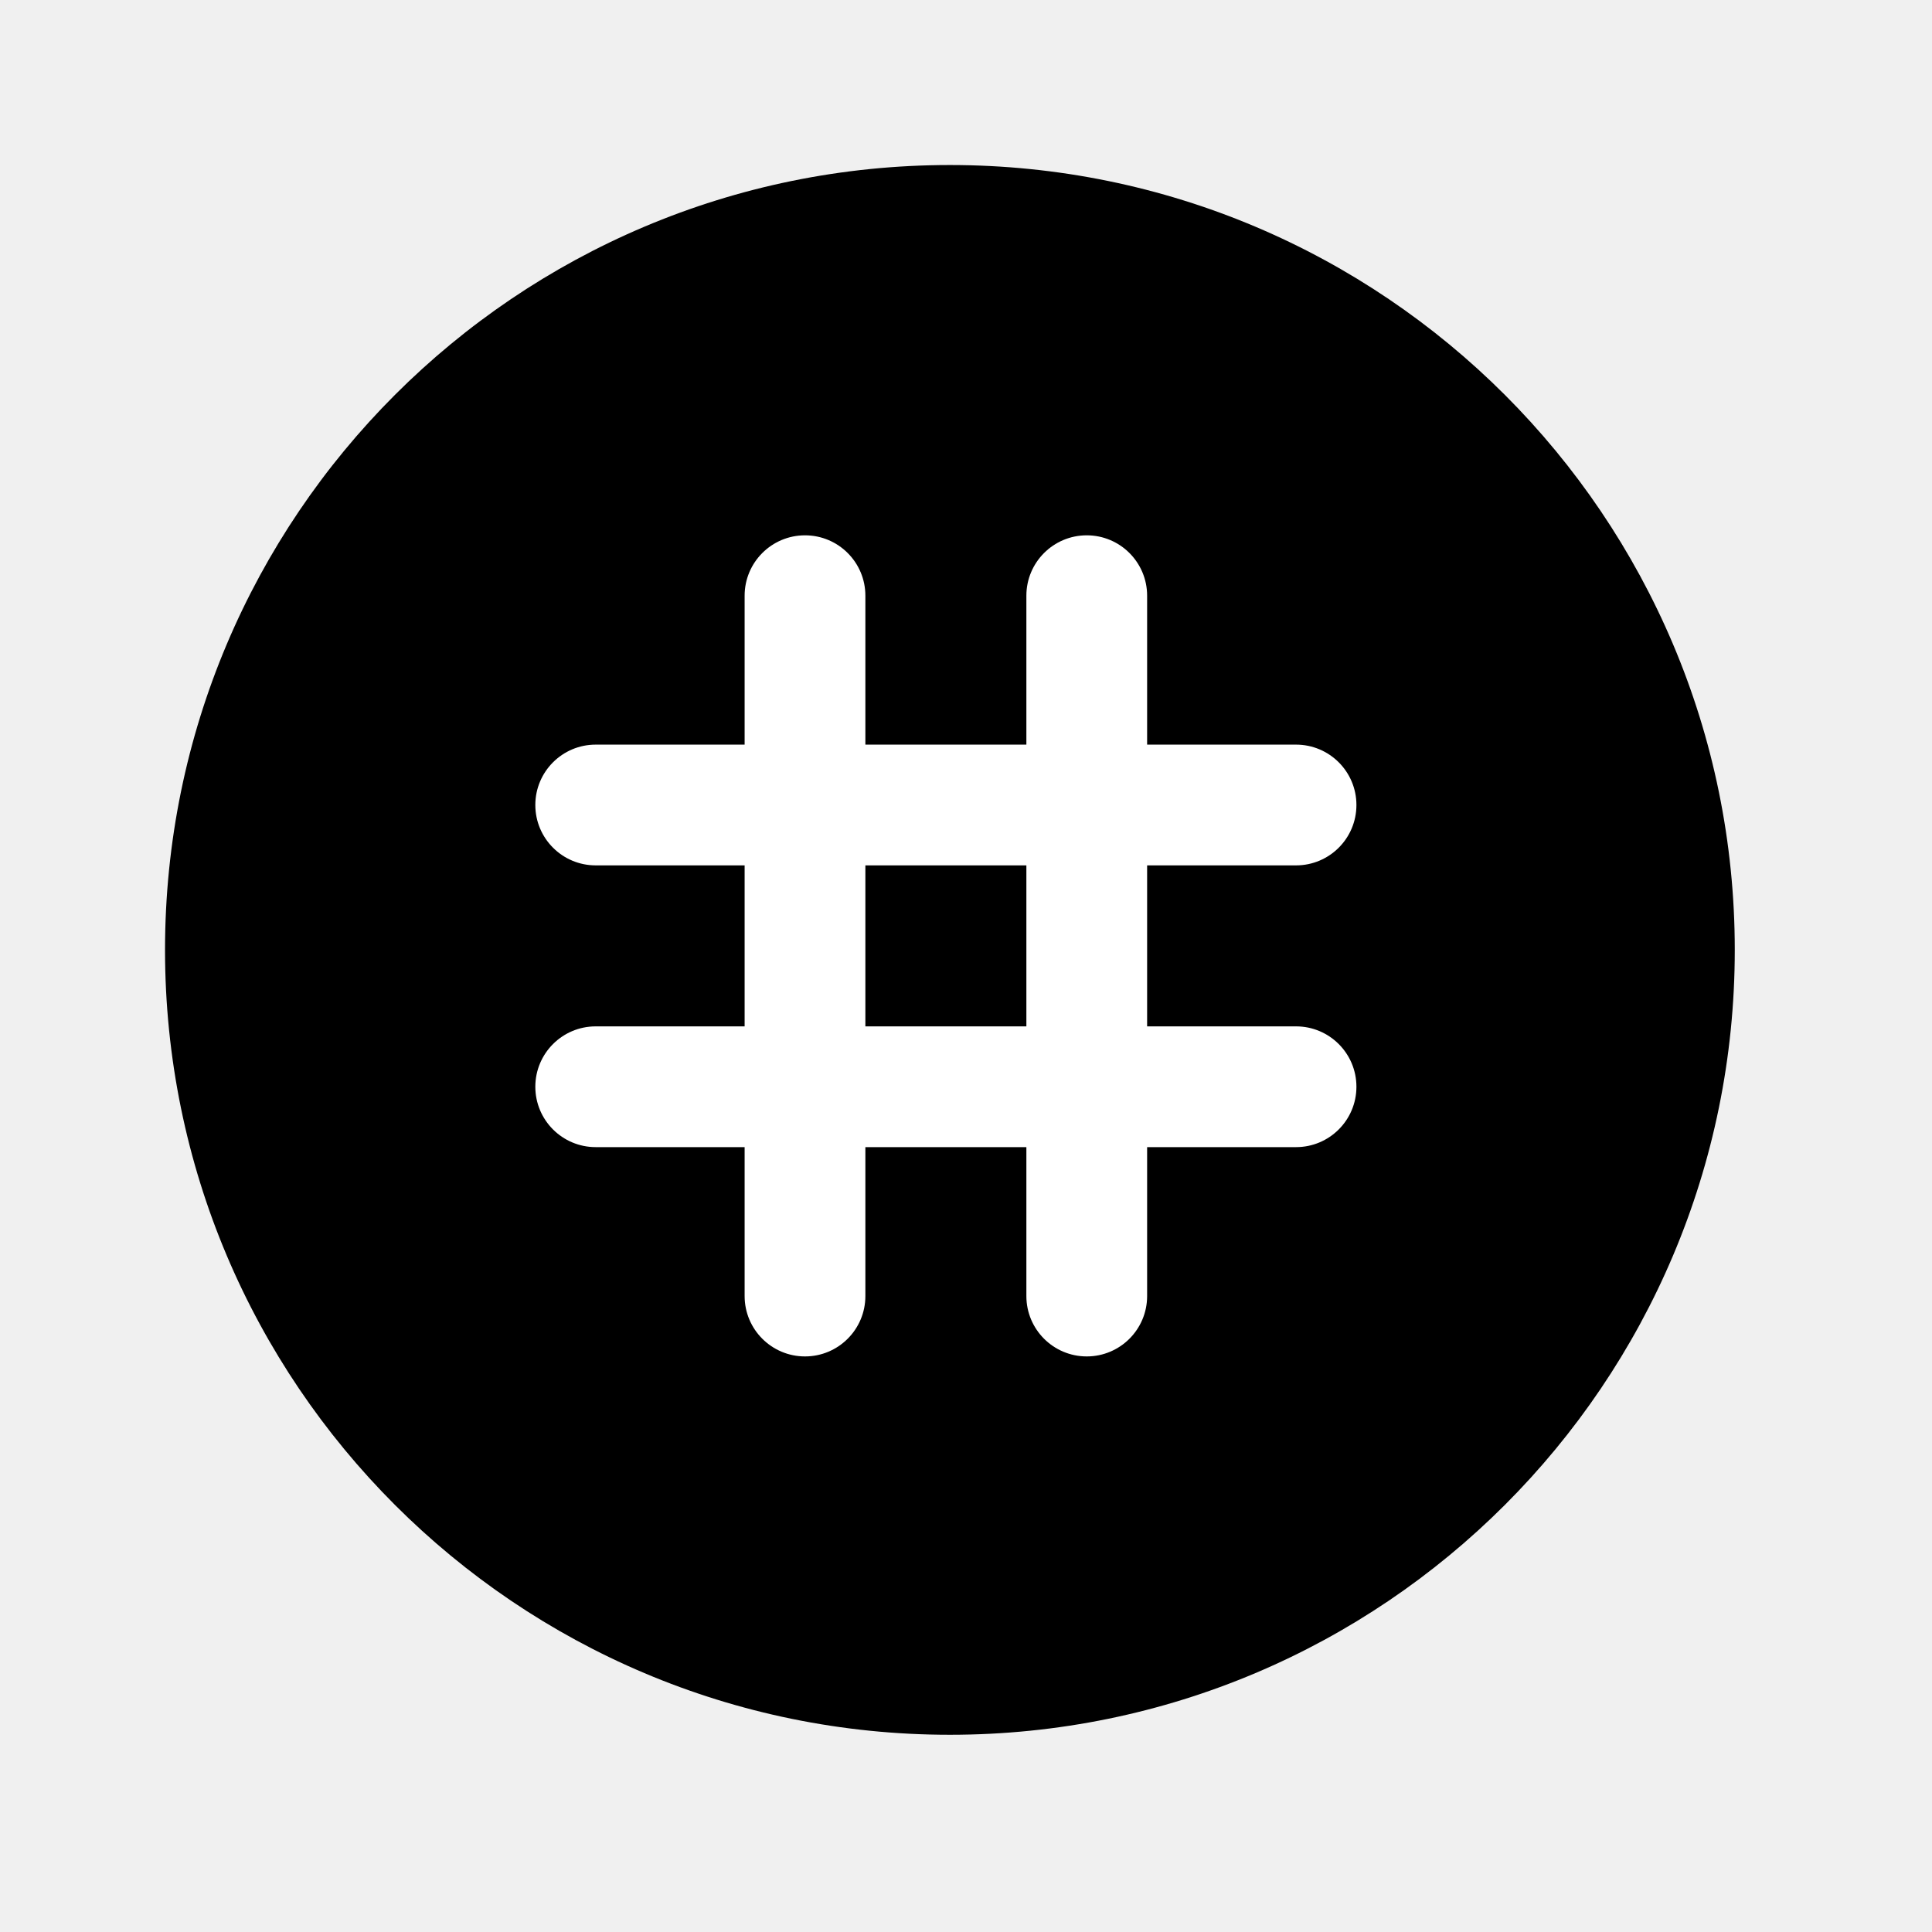
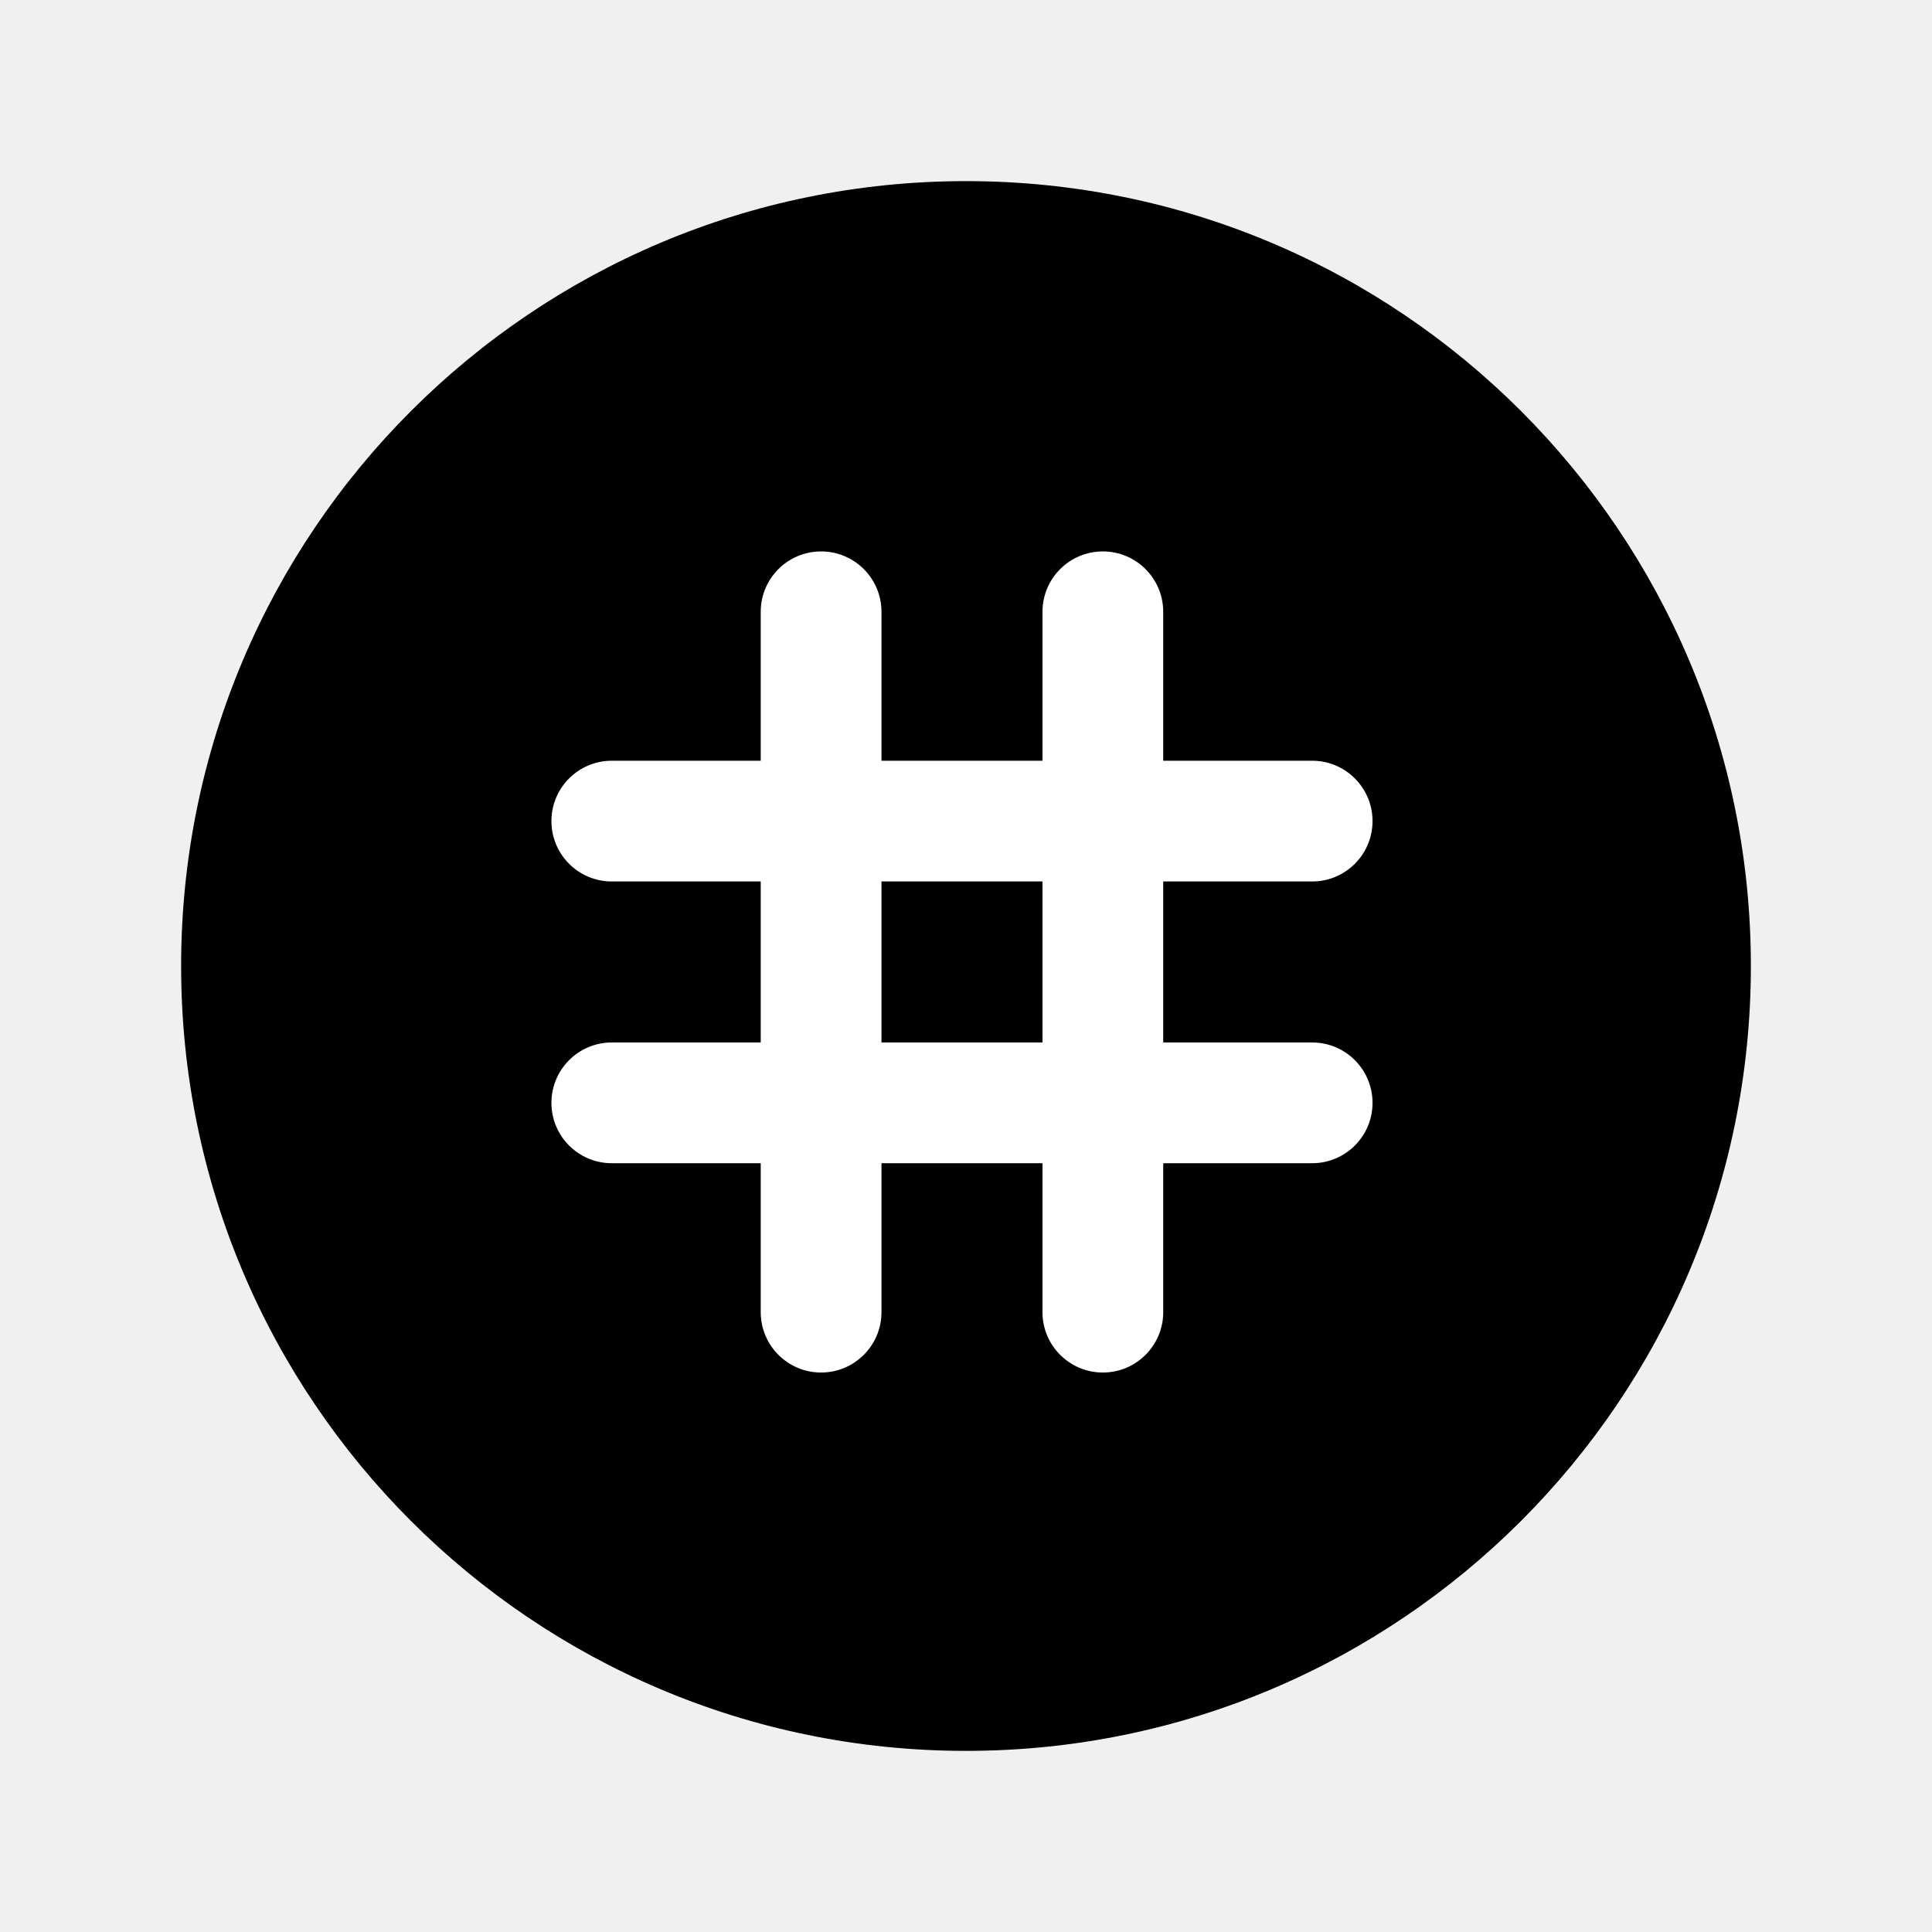
<svg xmlns="http://www.w3.org/2000/svg" fill="none" viewBox="0 0 24 24">
-   <path fill="#000" d="M11.8 20.8a9 9 0 1 0 0-18 9 9 0 0 0 0 18Z" />
-   <path fill="#000" fill-rule="evenodd" d="M11.8 3.55a8.25 8.25 0 1 0 0 16.5 8.25 8.25 0 0 0 0-16.5ZM2.05 11.8c0-5.385 4.365-9.75 9.75-9.75s9.75 4.365 9.75 9.75-4.365 9.75-9.75 9.75-9.75-4.365-9.75-9.75Z" clip-rule="evenodd" />
-   <path fill="#fff" fill-rule="evenodd" d="M10 6.65a.75.75 0 0 1 .75.75v8.7a.75.75 0 1 1-1.5 0V7.4a.75.75 0 0 1 .75-.75Zm3.5 0a.75.75 0 0 1 .75.75v8.7a.75.75 0 1 1-1.5 0V7.4a.75.75 0 0 1 .75-.75Z" clip-rule="evenodd" />
-   <path fill="#fff" fill-rule="evenodd" d="M6.65 10a.75.75 0 0 1 .75-.75h8.7a.75.75 0 0 1 0 1.5H7.4a.75.75 0 0 1-.75-.75Zm0 3.5a.75.75 0 0 1 .75-.75h8.7a.75.75 0 0 1 0 1.5H7.4a.75.75 0 0 1-.75-.75Z" clip-rule="evenodd" />
+   <path fill="#000" d="M12 21a9 9 0 1 0 0-18 9 9 0 0 0 0 18Z" />
+   <path fill="#000" fill-rule="evenodd" d="M12 3.75a8.25 8.25 0 1 0 0 16.5 8.25 8.25 0 0 0 0-16.5ZM2.25 12c0-5.385 4.365-9.75 9.75-9.75s9.75 4.365 9.75 9.75-4.365 9.75-9.75 9.75S2.25 17.385 2.25 12Z" clip-rule="evenodd" />
+   <path fill="#fff" fill-rule="evenodd" d="M10.2 6.85a.75.75 0 0 1 .75.75v8.7a.75.75 0 0 1-1.5 0V7.6a.75.75 0 0 1 .75-.75Zm3.5 0a.75.75 0 0 1 .75.75v8.7a.75.75 0 0 1-1.5 0V7.6a.75.75 0 0 1 .75-.75Z" clip-rule="evenodd" />
+   <path fill="#fff" fill-rule="evenodd" d="M6.85 10.2a.75.75 0 0 1 .75-.75h8.7a.75.75 0 0 1 0 1.5H7.6a.75.75 0 0 1-.75-.75Zm0 3.5a.75.75 0 0 1 .75-.75h8.7a.75.75 0 1 1 0 1.5H7.6a.75.75 0 0 1-.75-.75Z" clip-rule="evenodd" />
</svg>
